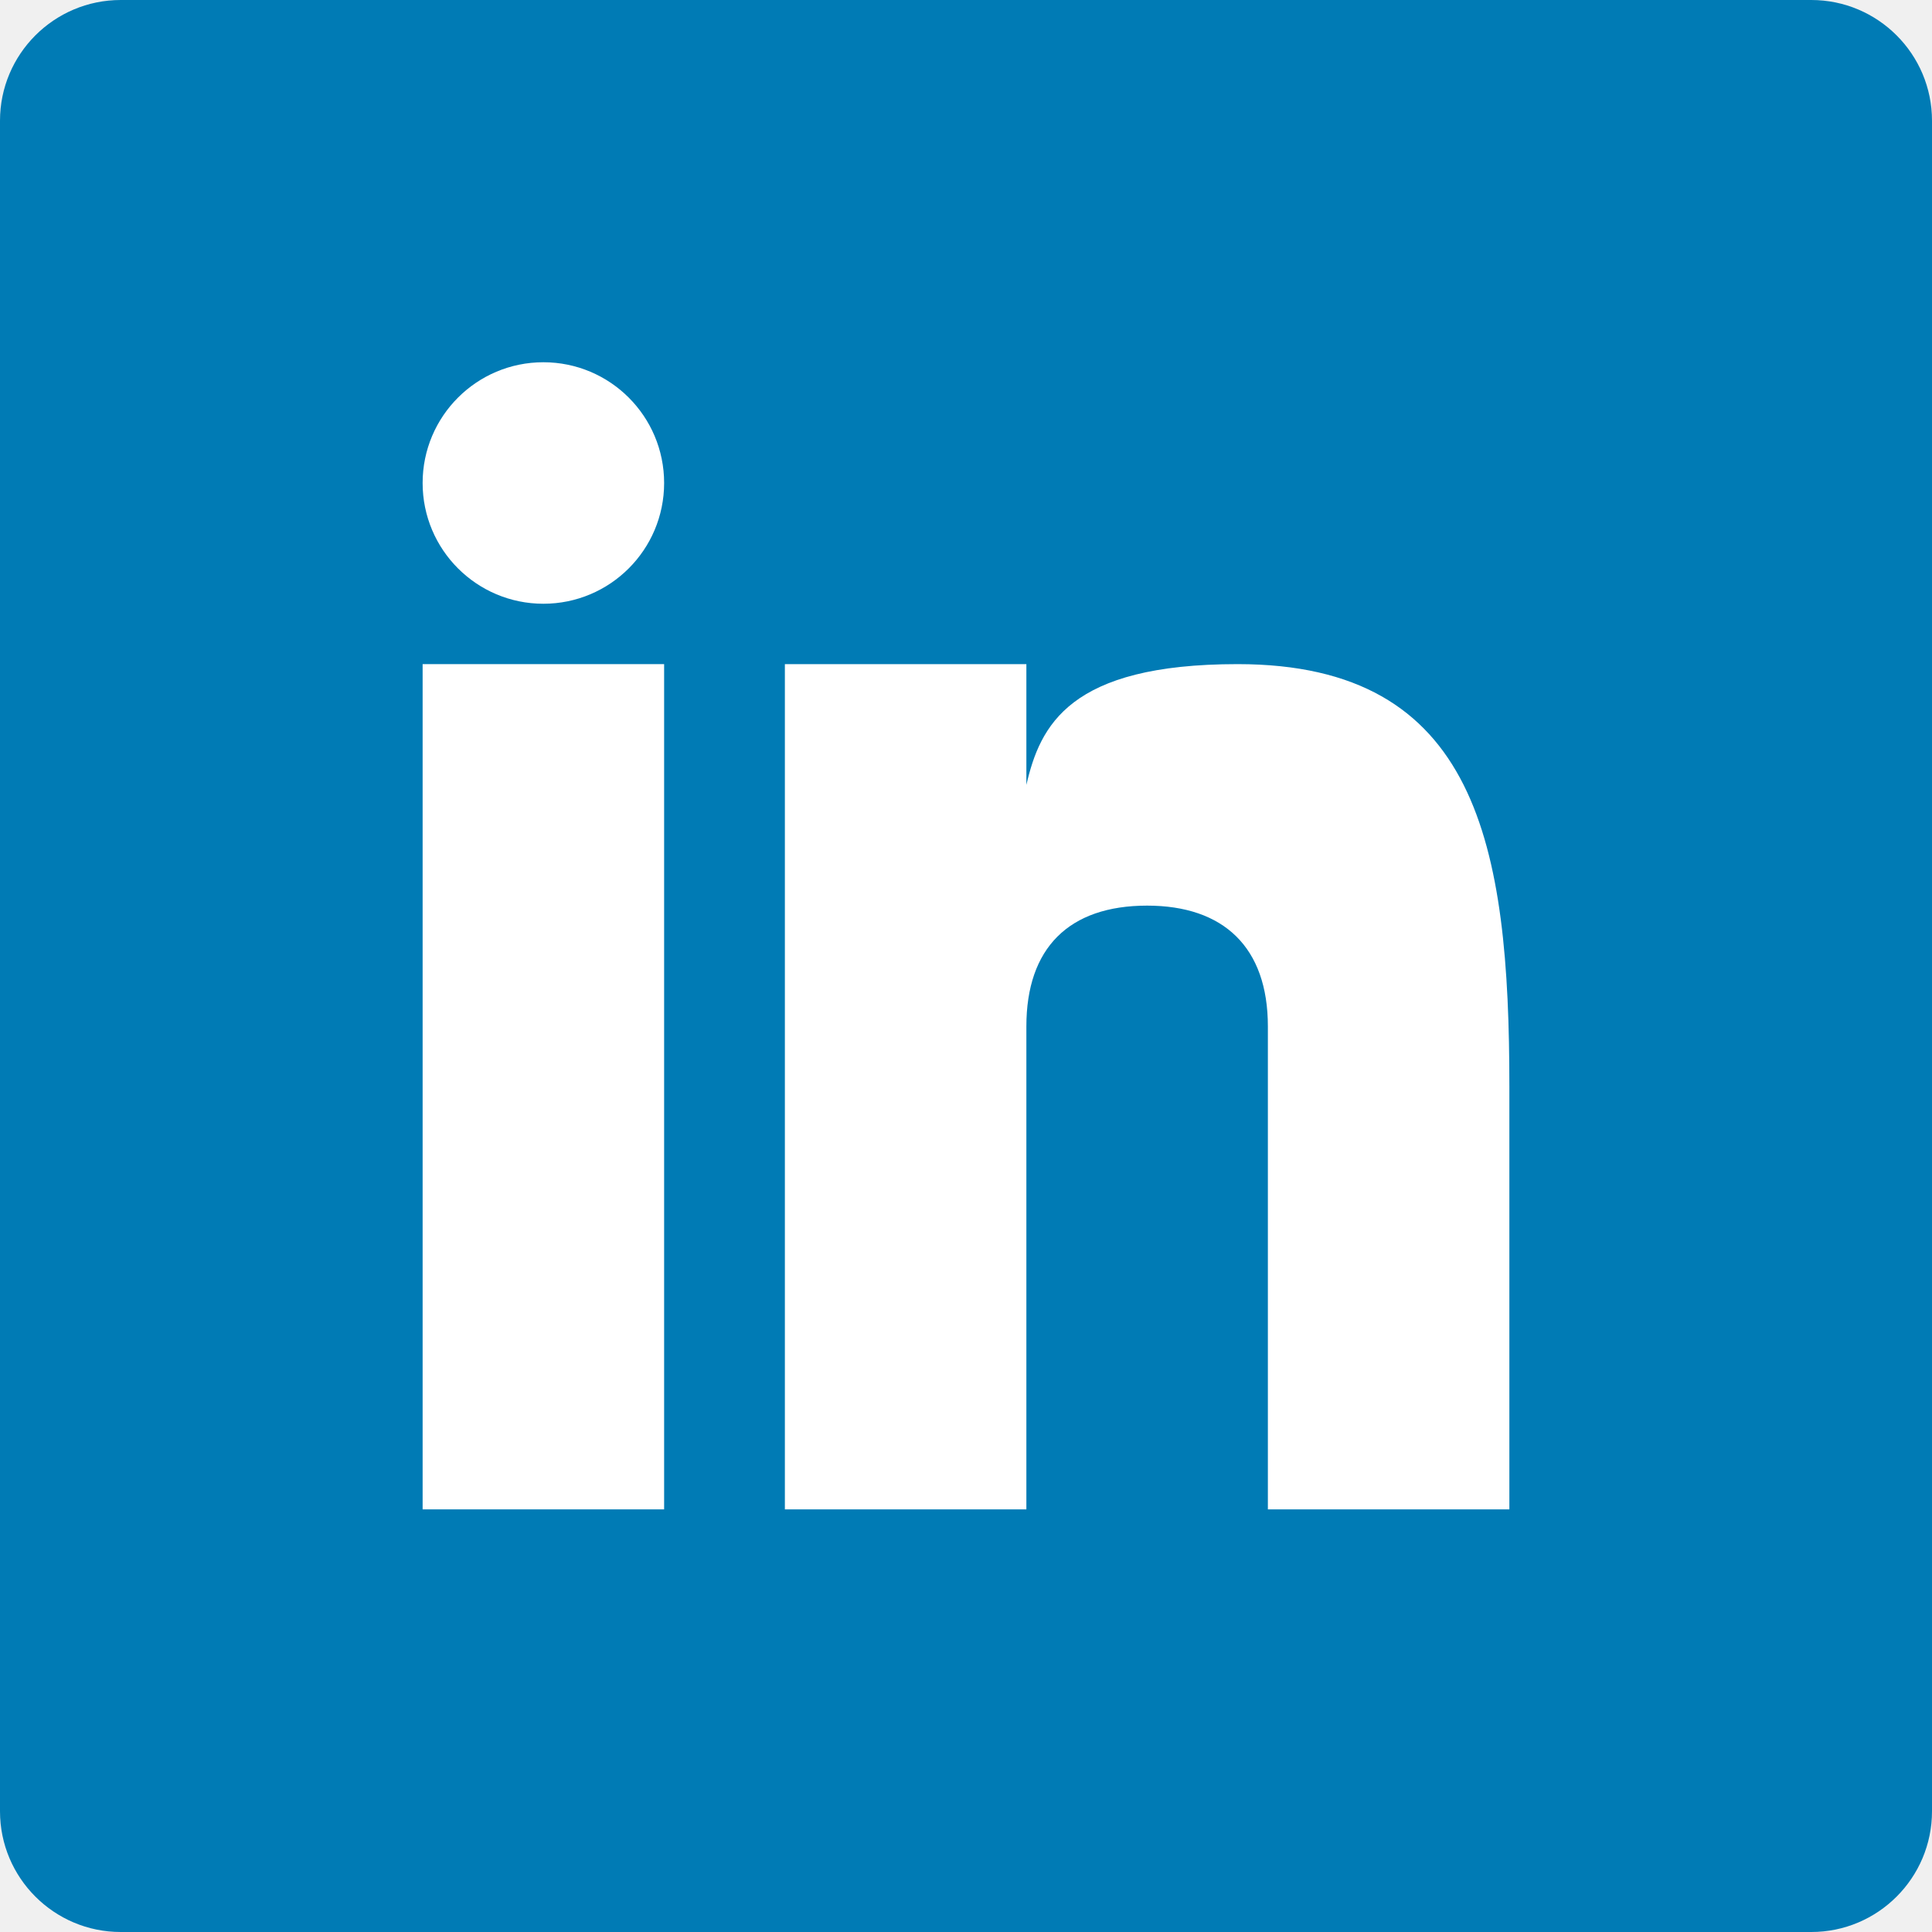
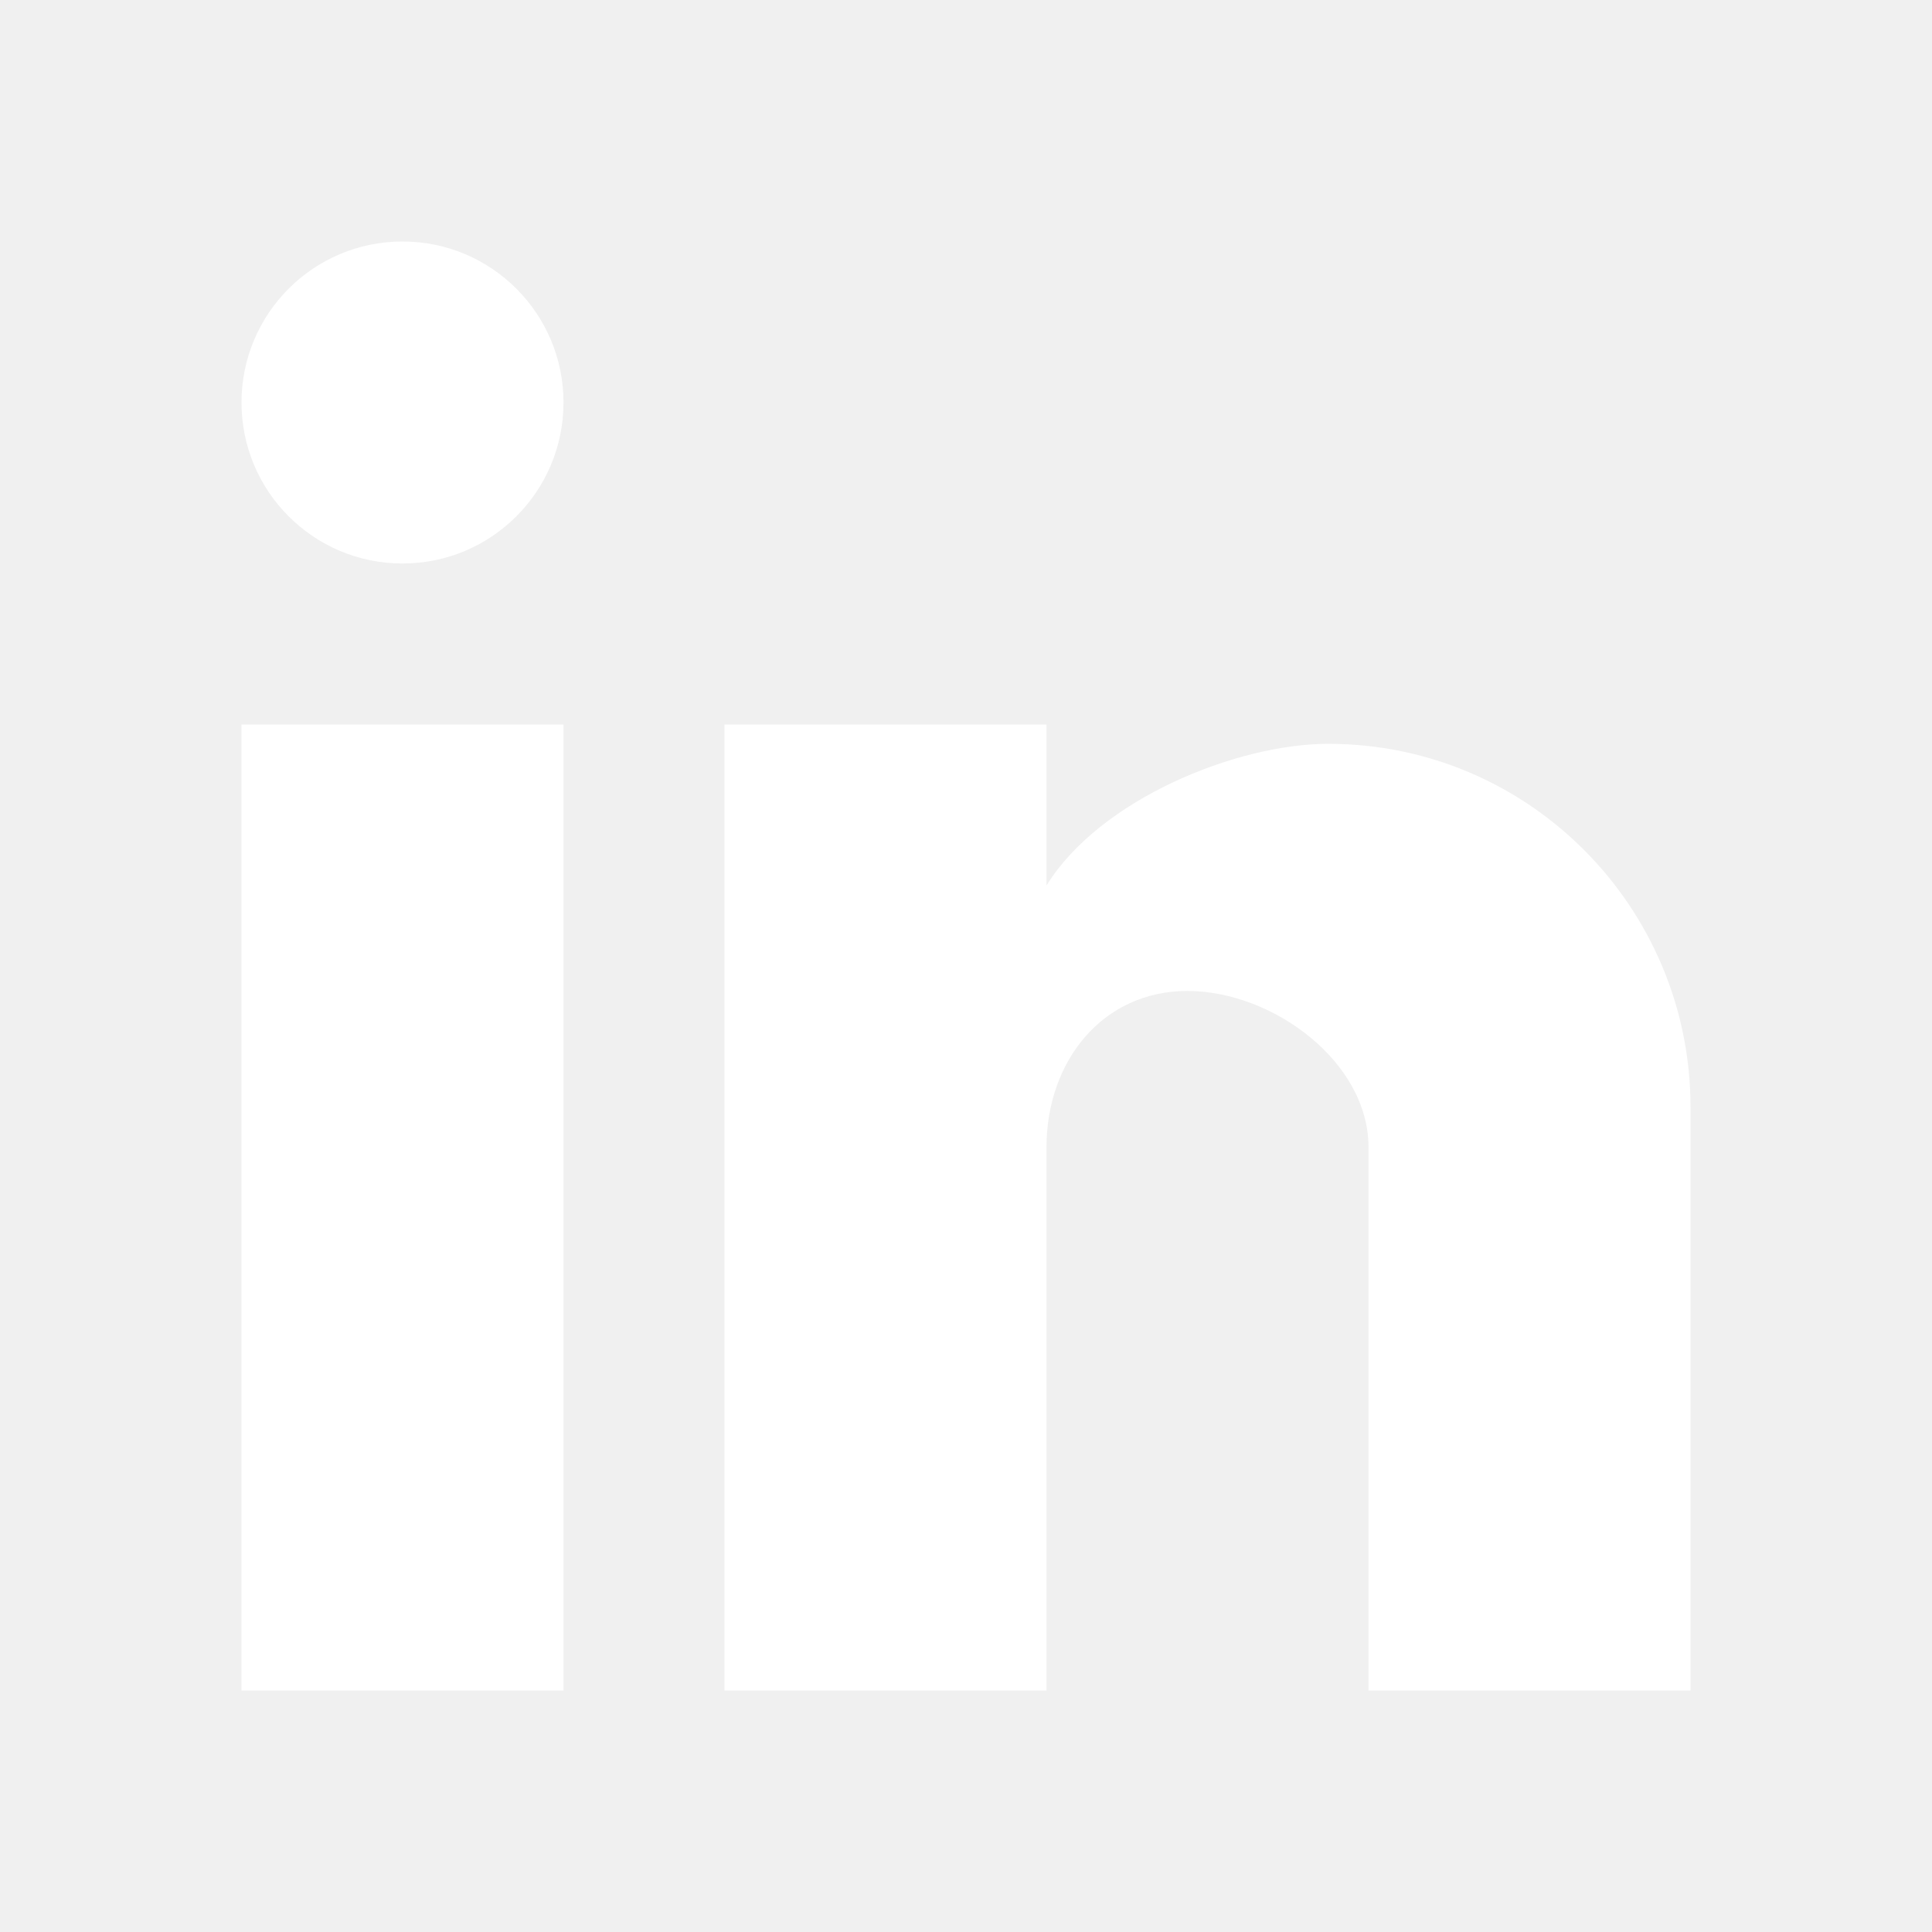
- <svg xmlns="http://www.w3.org/2000/svg" enable-background="new 0 0 32 32" height="32px" id="Layer_1" version="1.0" viewBox="0 0 32 32" width="32px" xml:space="preserve">
-   <g>
-     <path d="M32,30c0,1.104-0.896,2-2,2H2c-1.104,0-2-0.896-2-2V2c0-1.104,0.896-2,2-2h28c1.104,0,2,0.896,2,2V30z" fill="#007BB5" />
-     <g>
-       <rect fill="#FFFFFF" height="14" width="4" x="7" y="11" />
-       <path d="M20.499,11c-2.791,0-3.271,1.018-3.499,2v-2h-4v14h4v-8c0-1.297,0.703-2,2-2c1.266,0,2,0.688,2,2v8h4v-7    C25,14,24.479,11,20.499,11z" fill="#FFFFFF" />
-       <circle cx="9" cy="8" fill="#FFFFFF" r="2" />
-     </g>
-   </g>
-   <g />
-   <g />
-   <g />
-   <g />
-   <g />
-   <g />
+ <svg xmlns="http://www.w3.org/2000/svg" version="1.1" width="24" height="24" viewBox="0 0 24 24" id="svg2">
+   <defs id="defs8" />
+   <path d="M21,21H17V14.25C17,13.19 15.81,12.31 14.75,12.31C13.69,12.31 13,13.19 13,14.25V21H9V9H13V11C13.66,9.93 15.36,9.24 16.5,9.24C19,9.24 21,11.28 21,13.75V21M7,21H3V9H7V21M5,3A2,2 0 0,1 7,5A2,2 0 0,1 5,7A2,2 0 0,1 3,5A2,2 0 0,1 5,3Z" id="path4" style="fill:#ffffff;fill-opacity:1" />
</svg>
